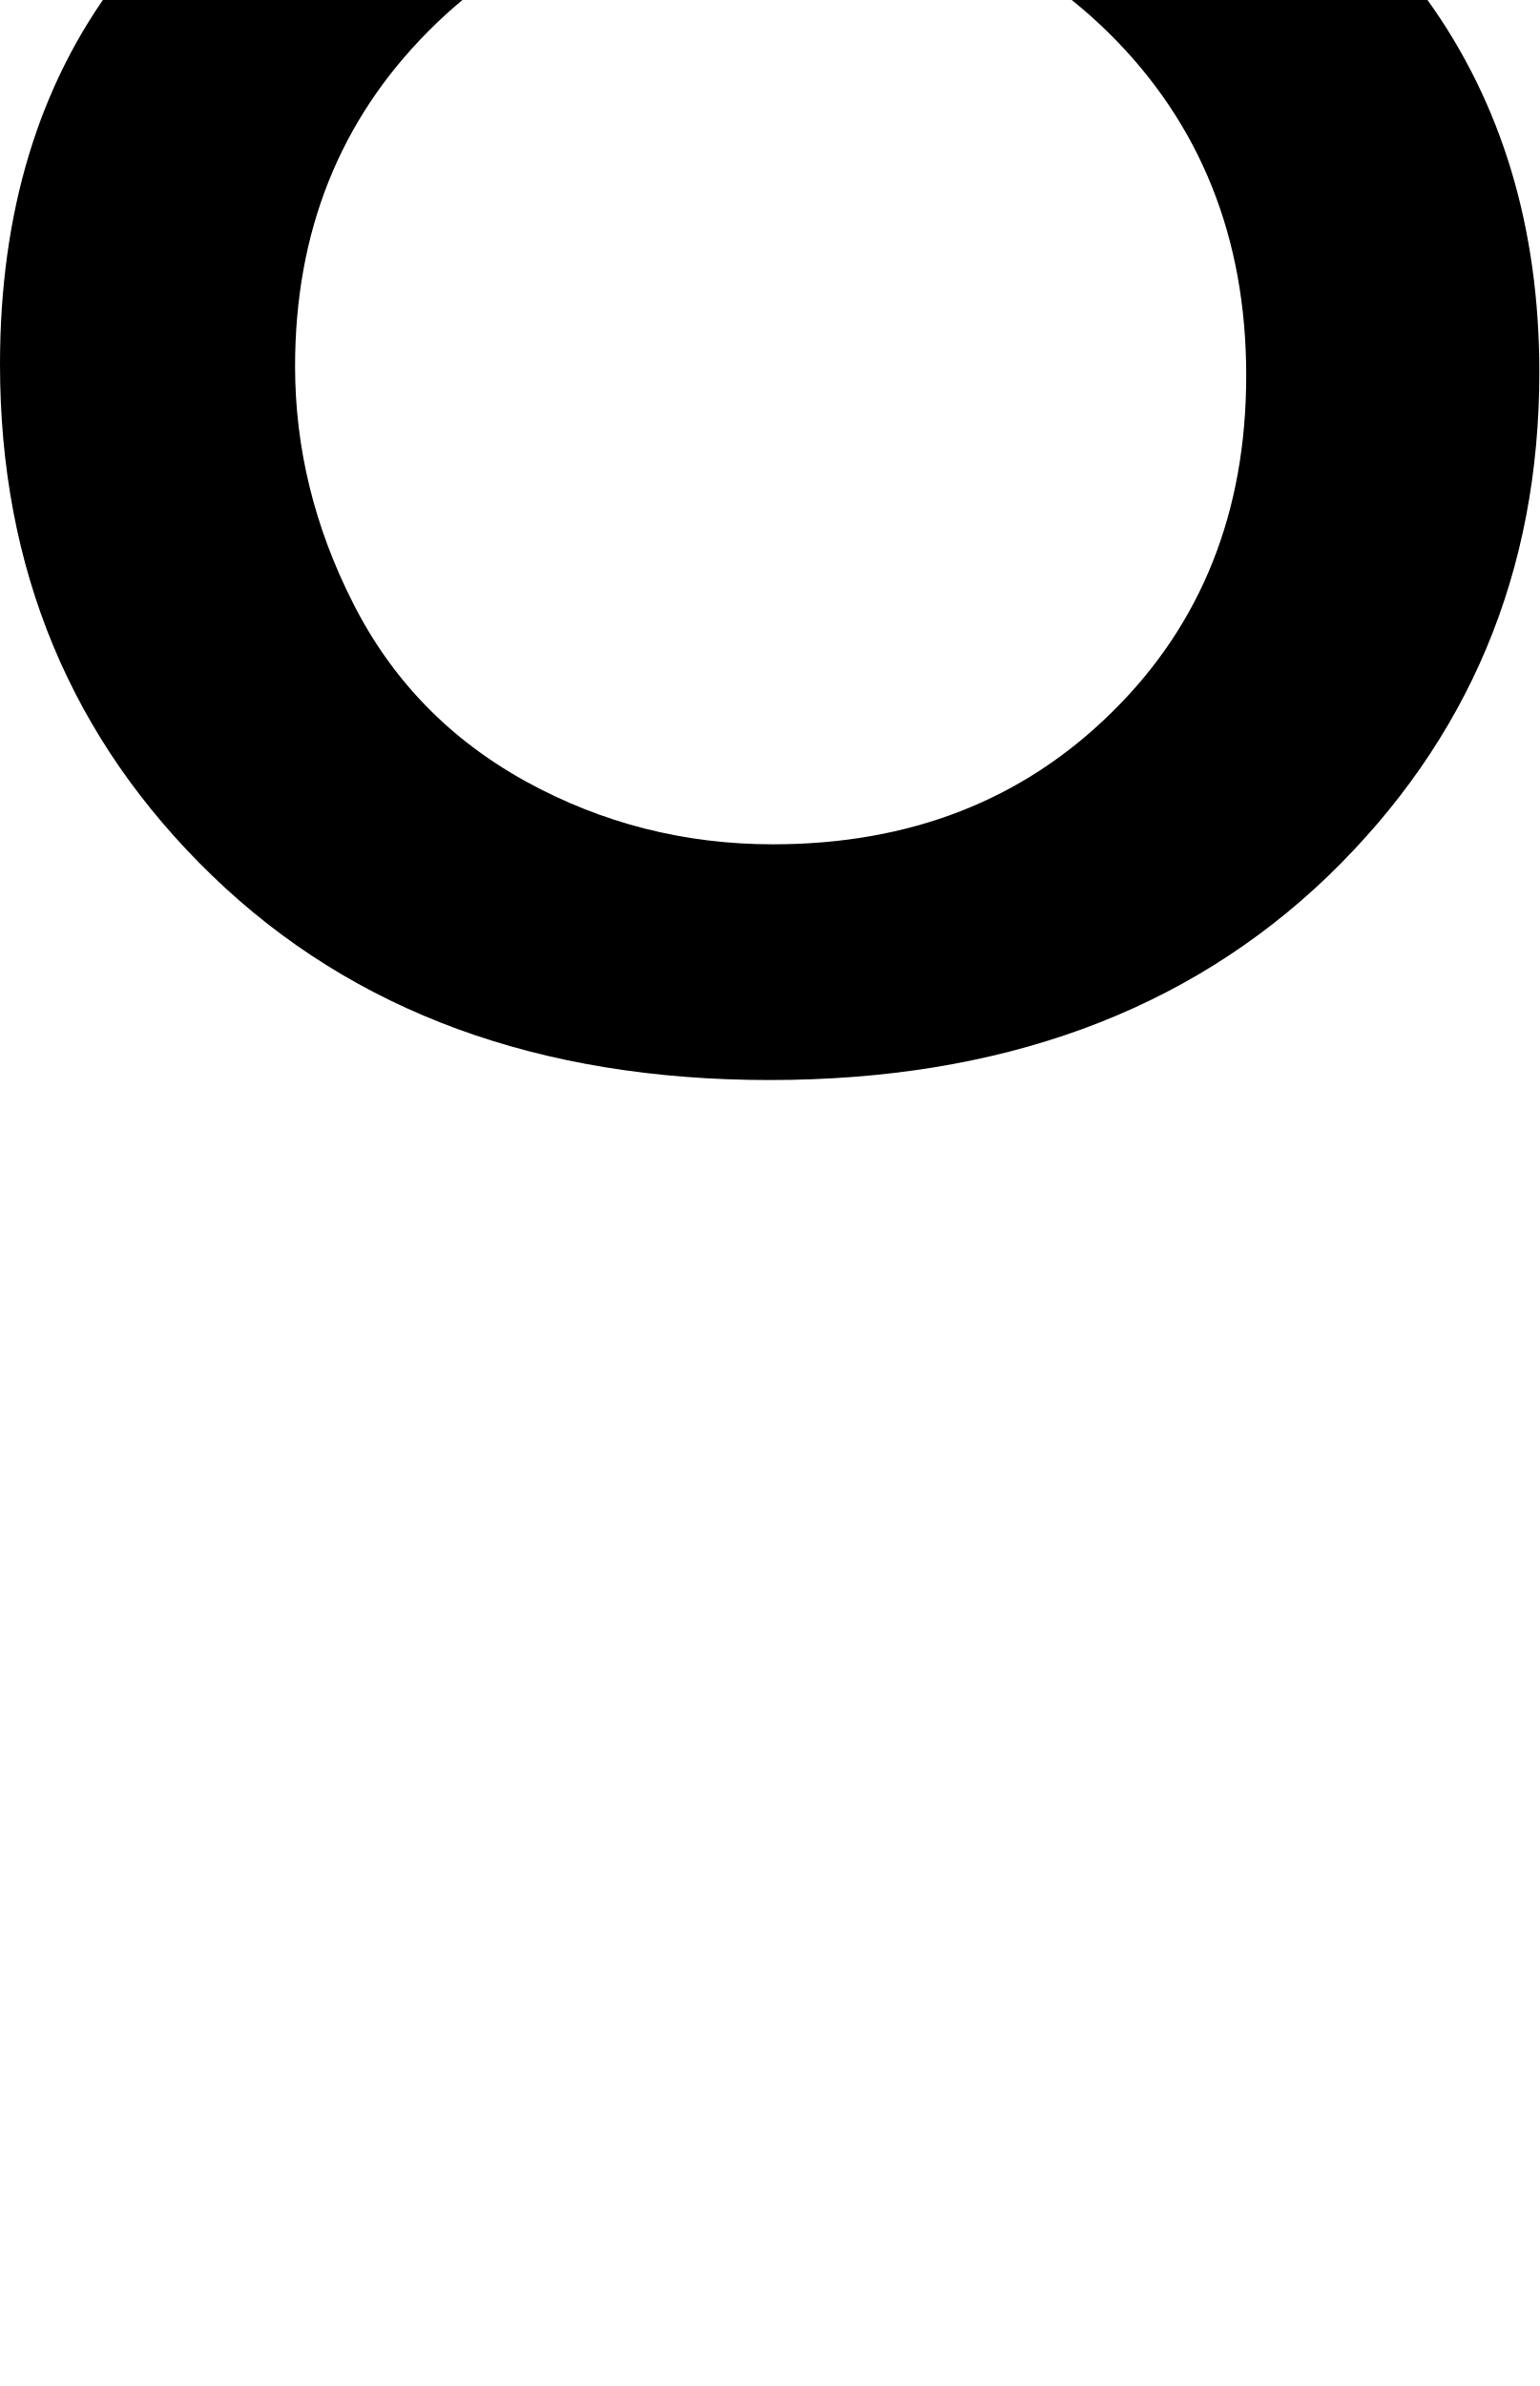
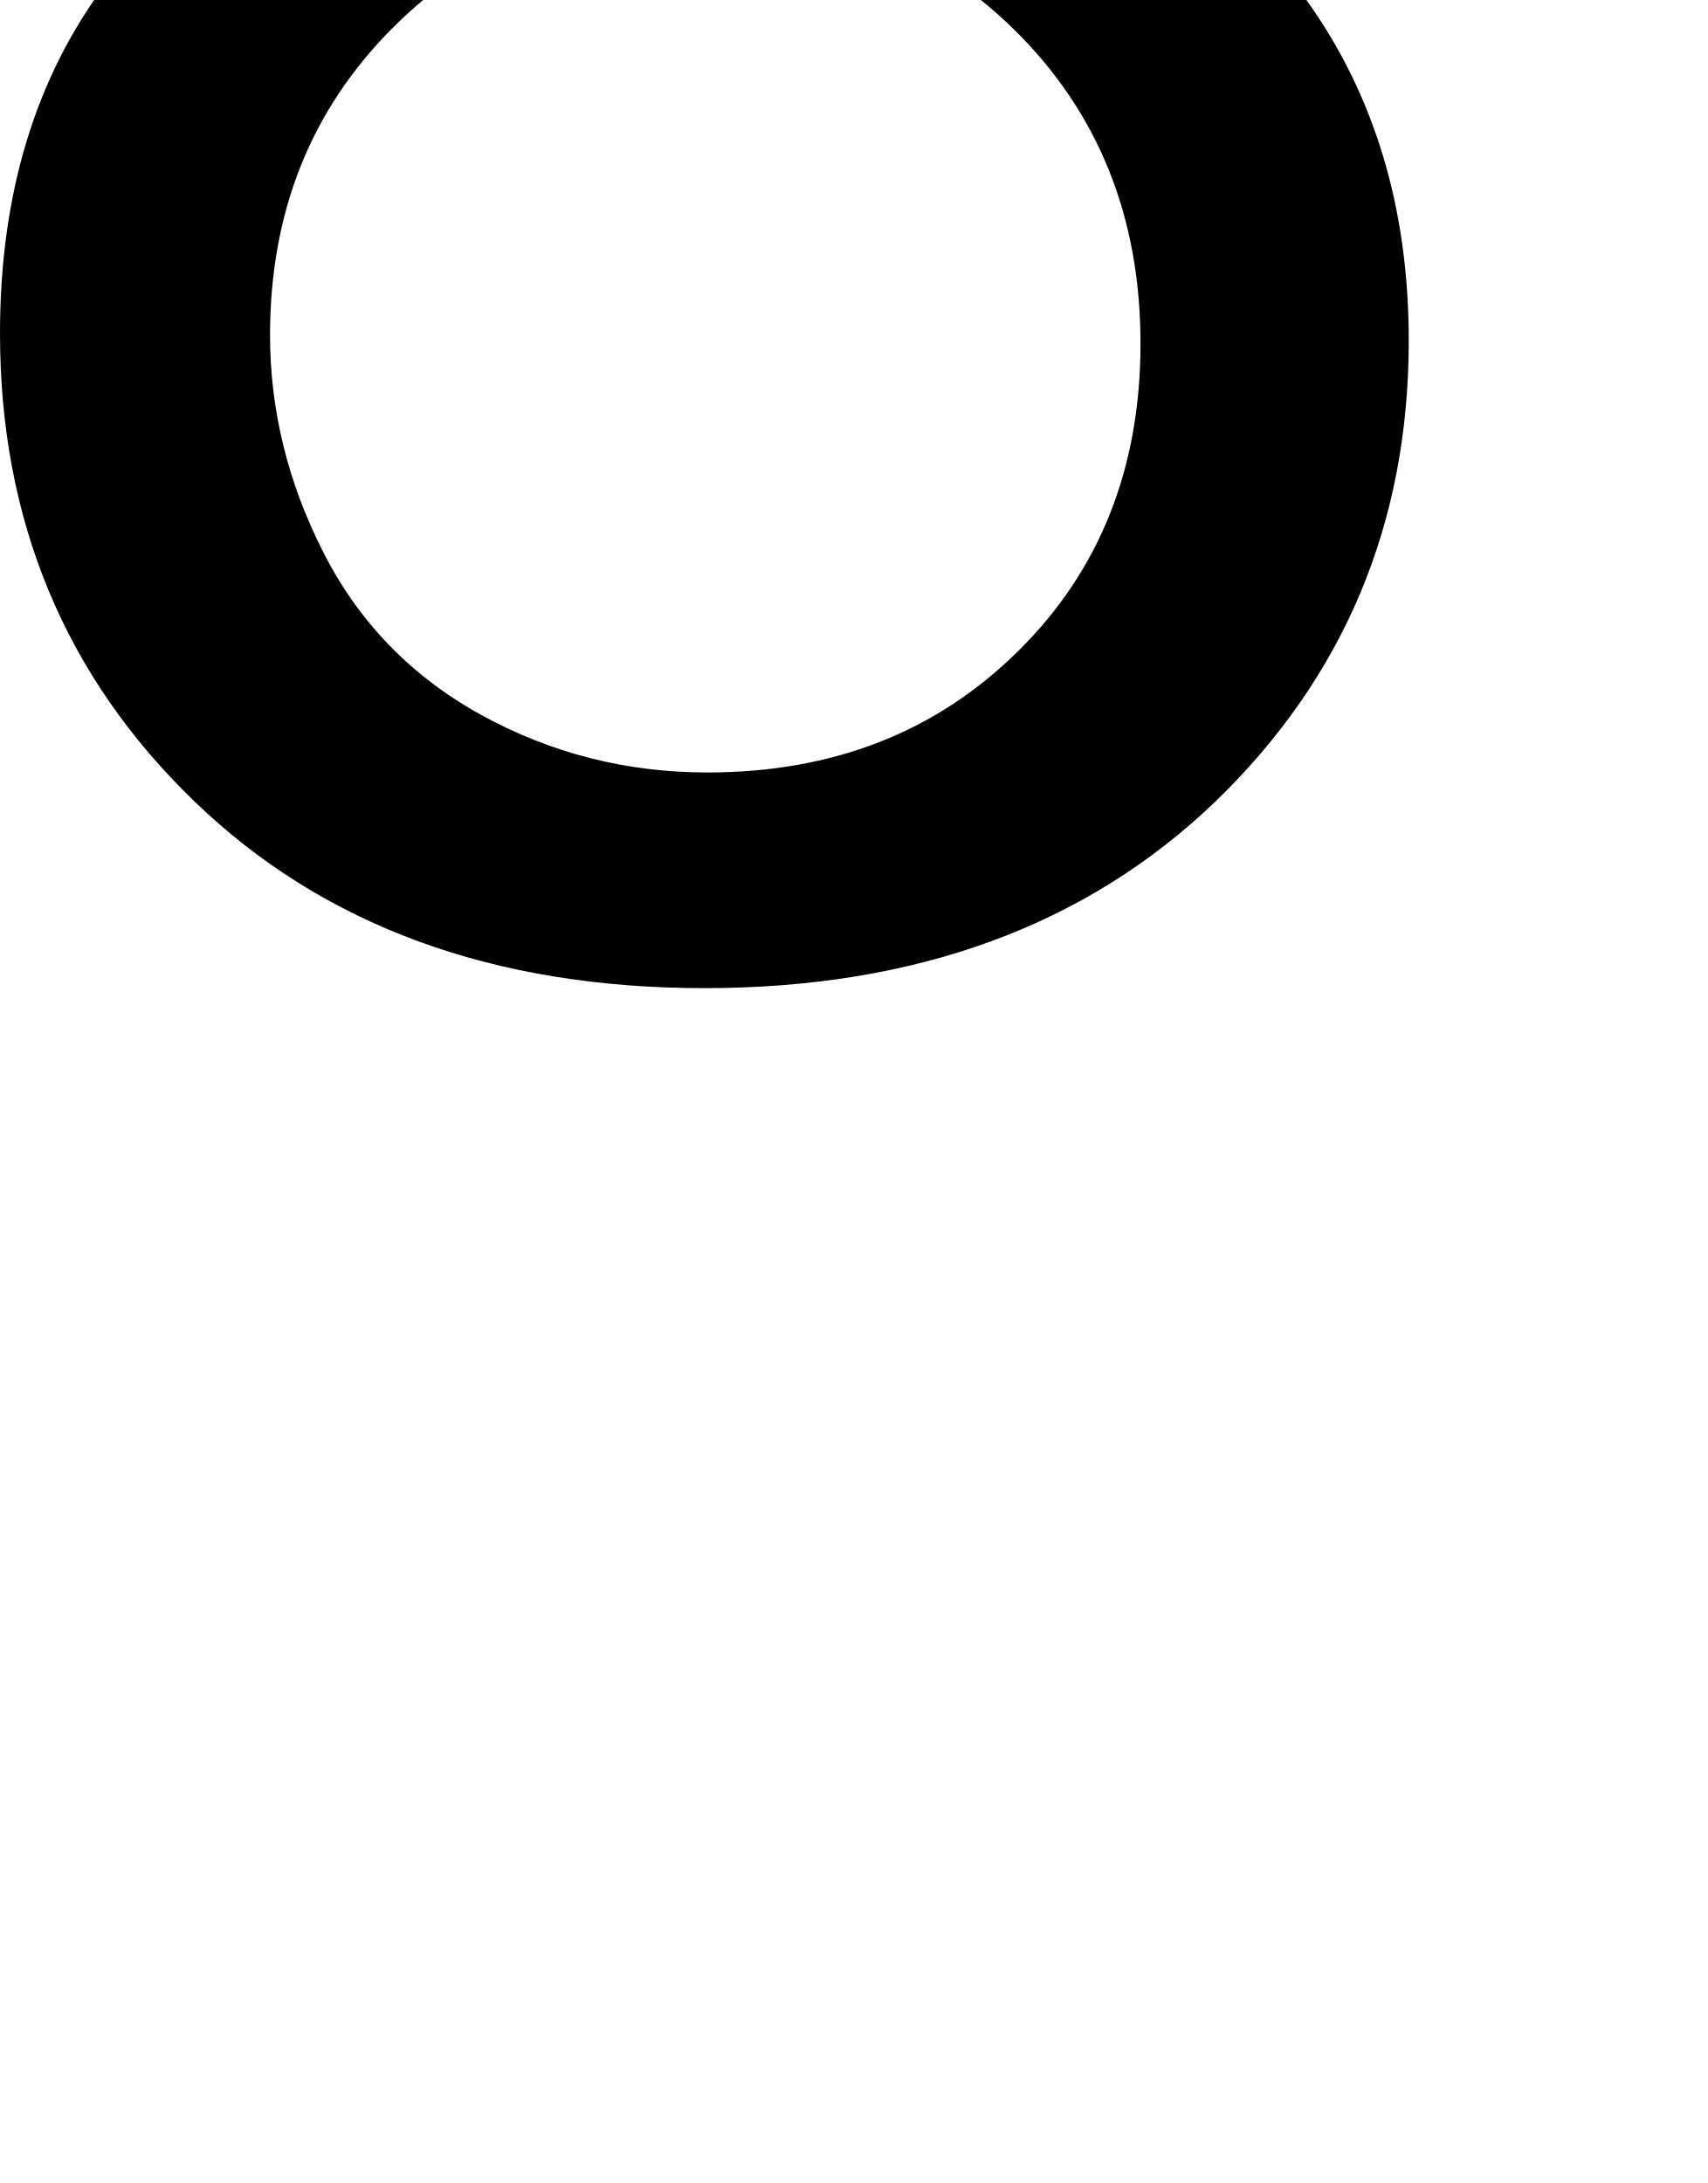
- <svg xmlns="http://www.w3.org/2000/svg" viewBox="0 29.33 23.58 36.54" data-asc="0.9052734375">
+ <svg xmlns="http://www.w3.org/2000/svg" viewBox="0 29.33 28.58 36.54" data-asc="0.9052734375">
  <g fill="#000000">
    <g fill="#000000" transform="translate(0, 0)">
      <path d="M6.81 25.85Q4.08 24.85 2.76 23.00Q1.44 21.14 1.44 18.55Q1.44 14.65 4.25 11.99Q7.06 9.33 11.72 9.33Q16.41 9.33 19.26 12.05Q22.12 14.77 22.12 18.68Q22.12 21.17 20.81 23.01Q19.51 24.85 16.85 25.85Q20.14 26.93 21.86 29.32Q23.58 31.71 23.58 35.03Q23.58 39.62 20.34 42.75Q17.09 45.87 11.79 45.87Q6.49 45.87 3.25 42.74Q0 39.60 0 34.91Q0 31.42 1.77 29.06Q3.54 26.71 6.81 25.85M5.93 18.41Q5.93 20.95 7.57 22.56Q9.20 24.17 11.82 24.17Q14.36 24.17 15.98 22.57Q17.60 20.97 17.60 18.65Q17.60 16.24 15.93 14.59Q14.26 12.94 11.77 12.94Q9.25 12.94 7.59 14.55Q5.93 16.16 5.93 18.41M4.52 34.94Q4.52 36.82 5.41 38.57Q6.30 40.33 8.06 41.30Q9.81 42.26 11.84 42.26Q14.99 42.26 17.04 40.23Q19.09 38.21 19.09 35.08Q19.09 31.91 16.98 29.83Q14.87 27.76 11.69 27.76Q8.59 27.76 6.56 29.81Q4.52 31.86 4.52 34.94Z" />
    </g>
  </g>
</svg>
